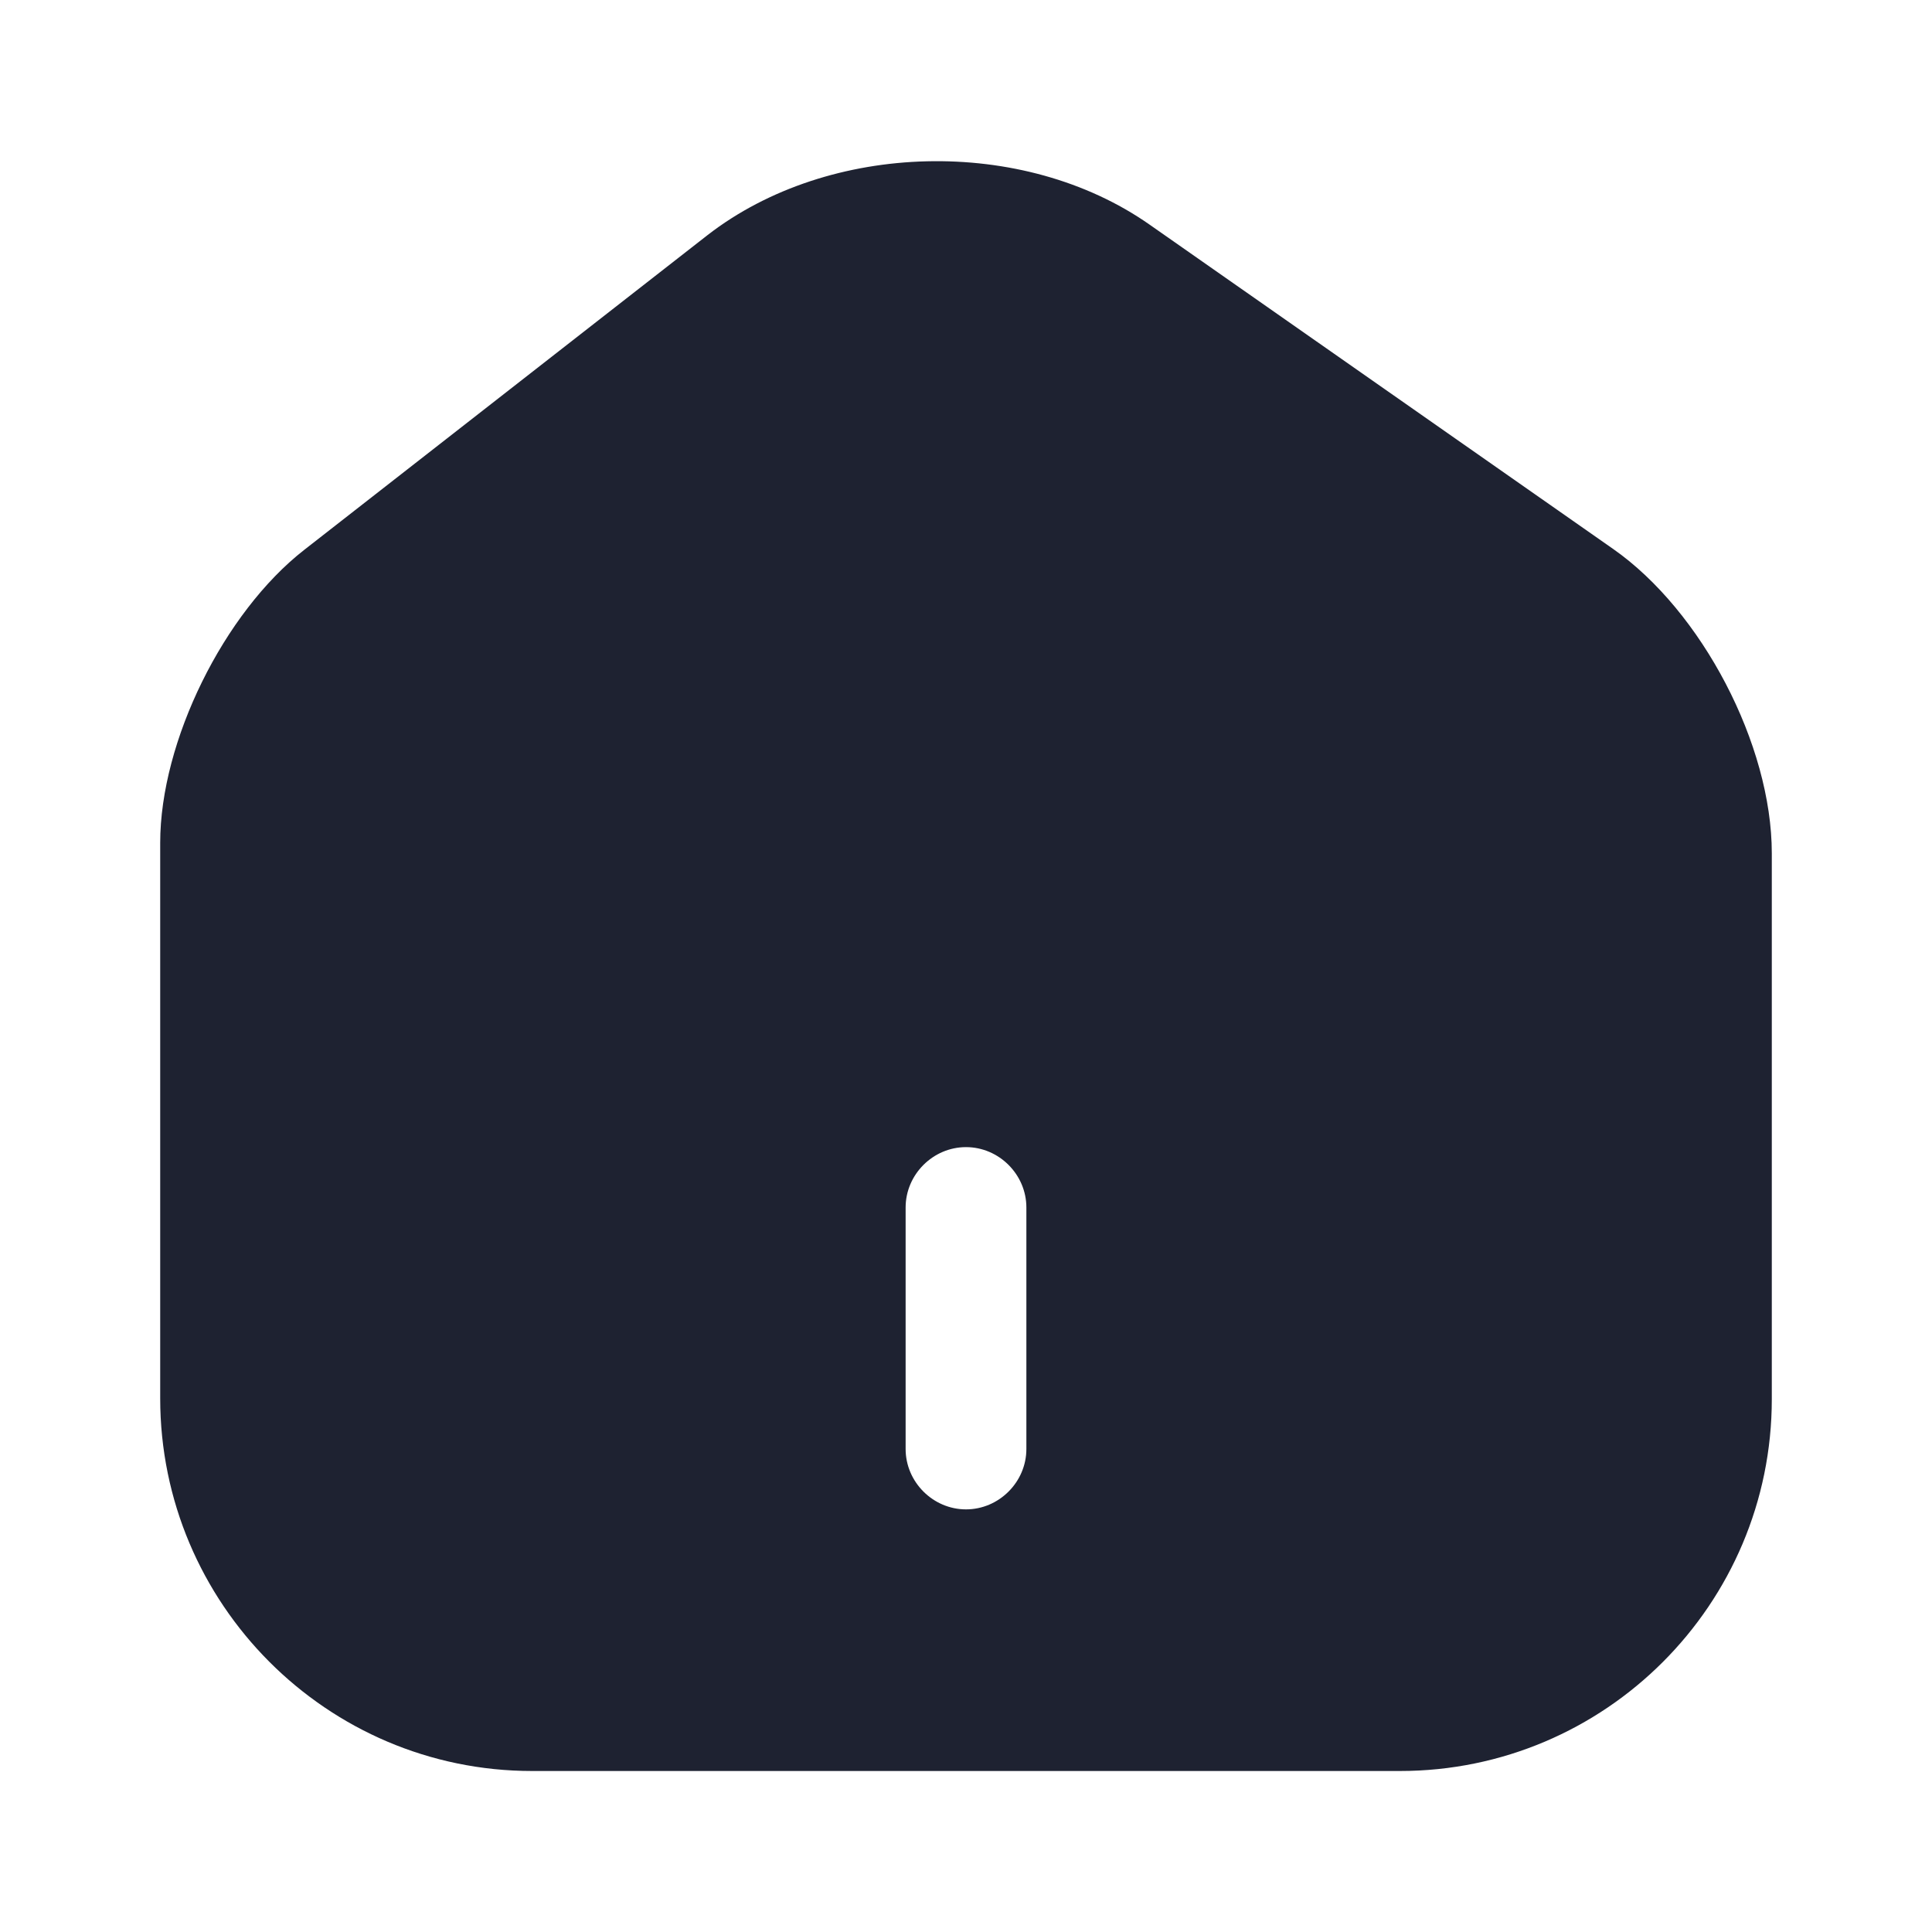
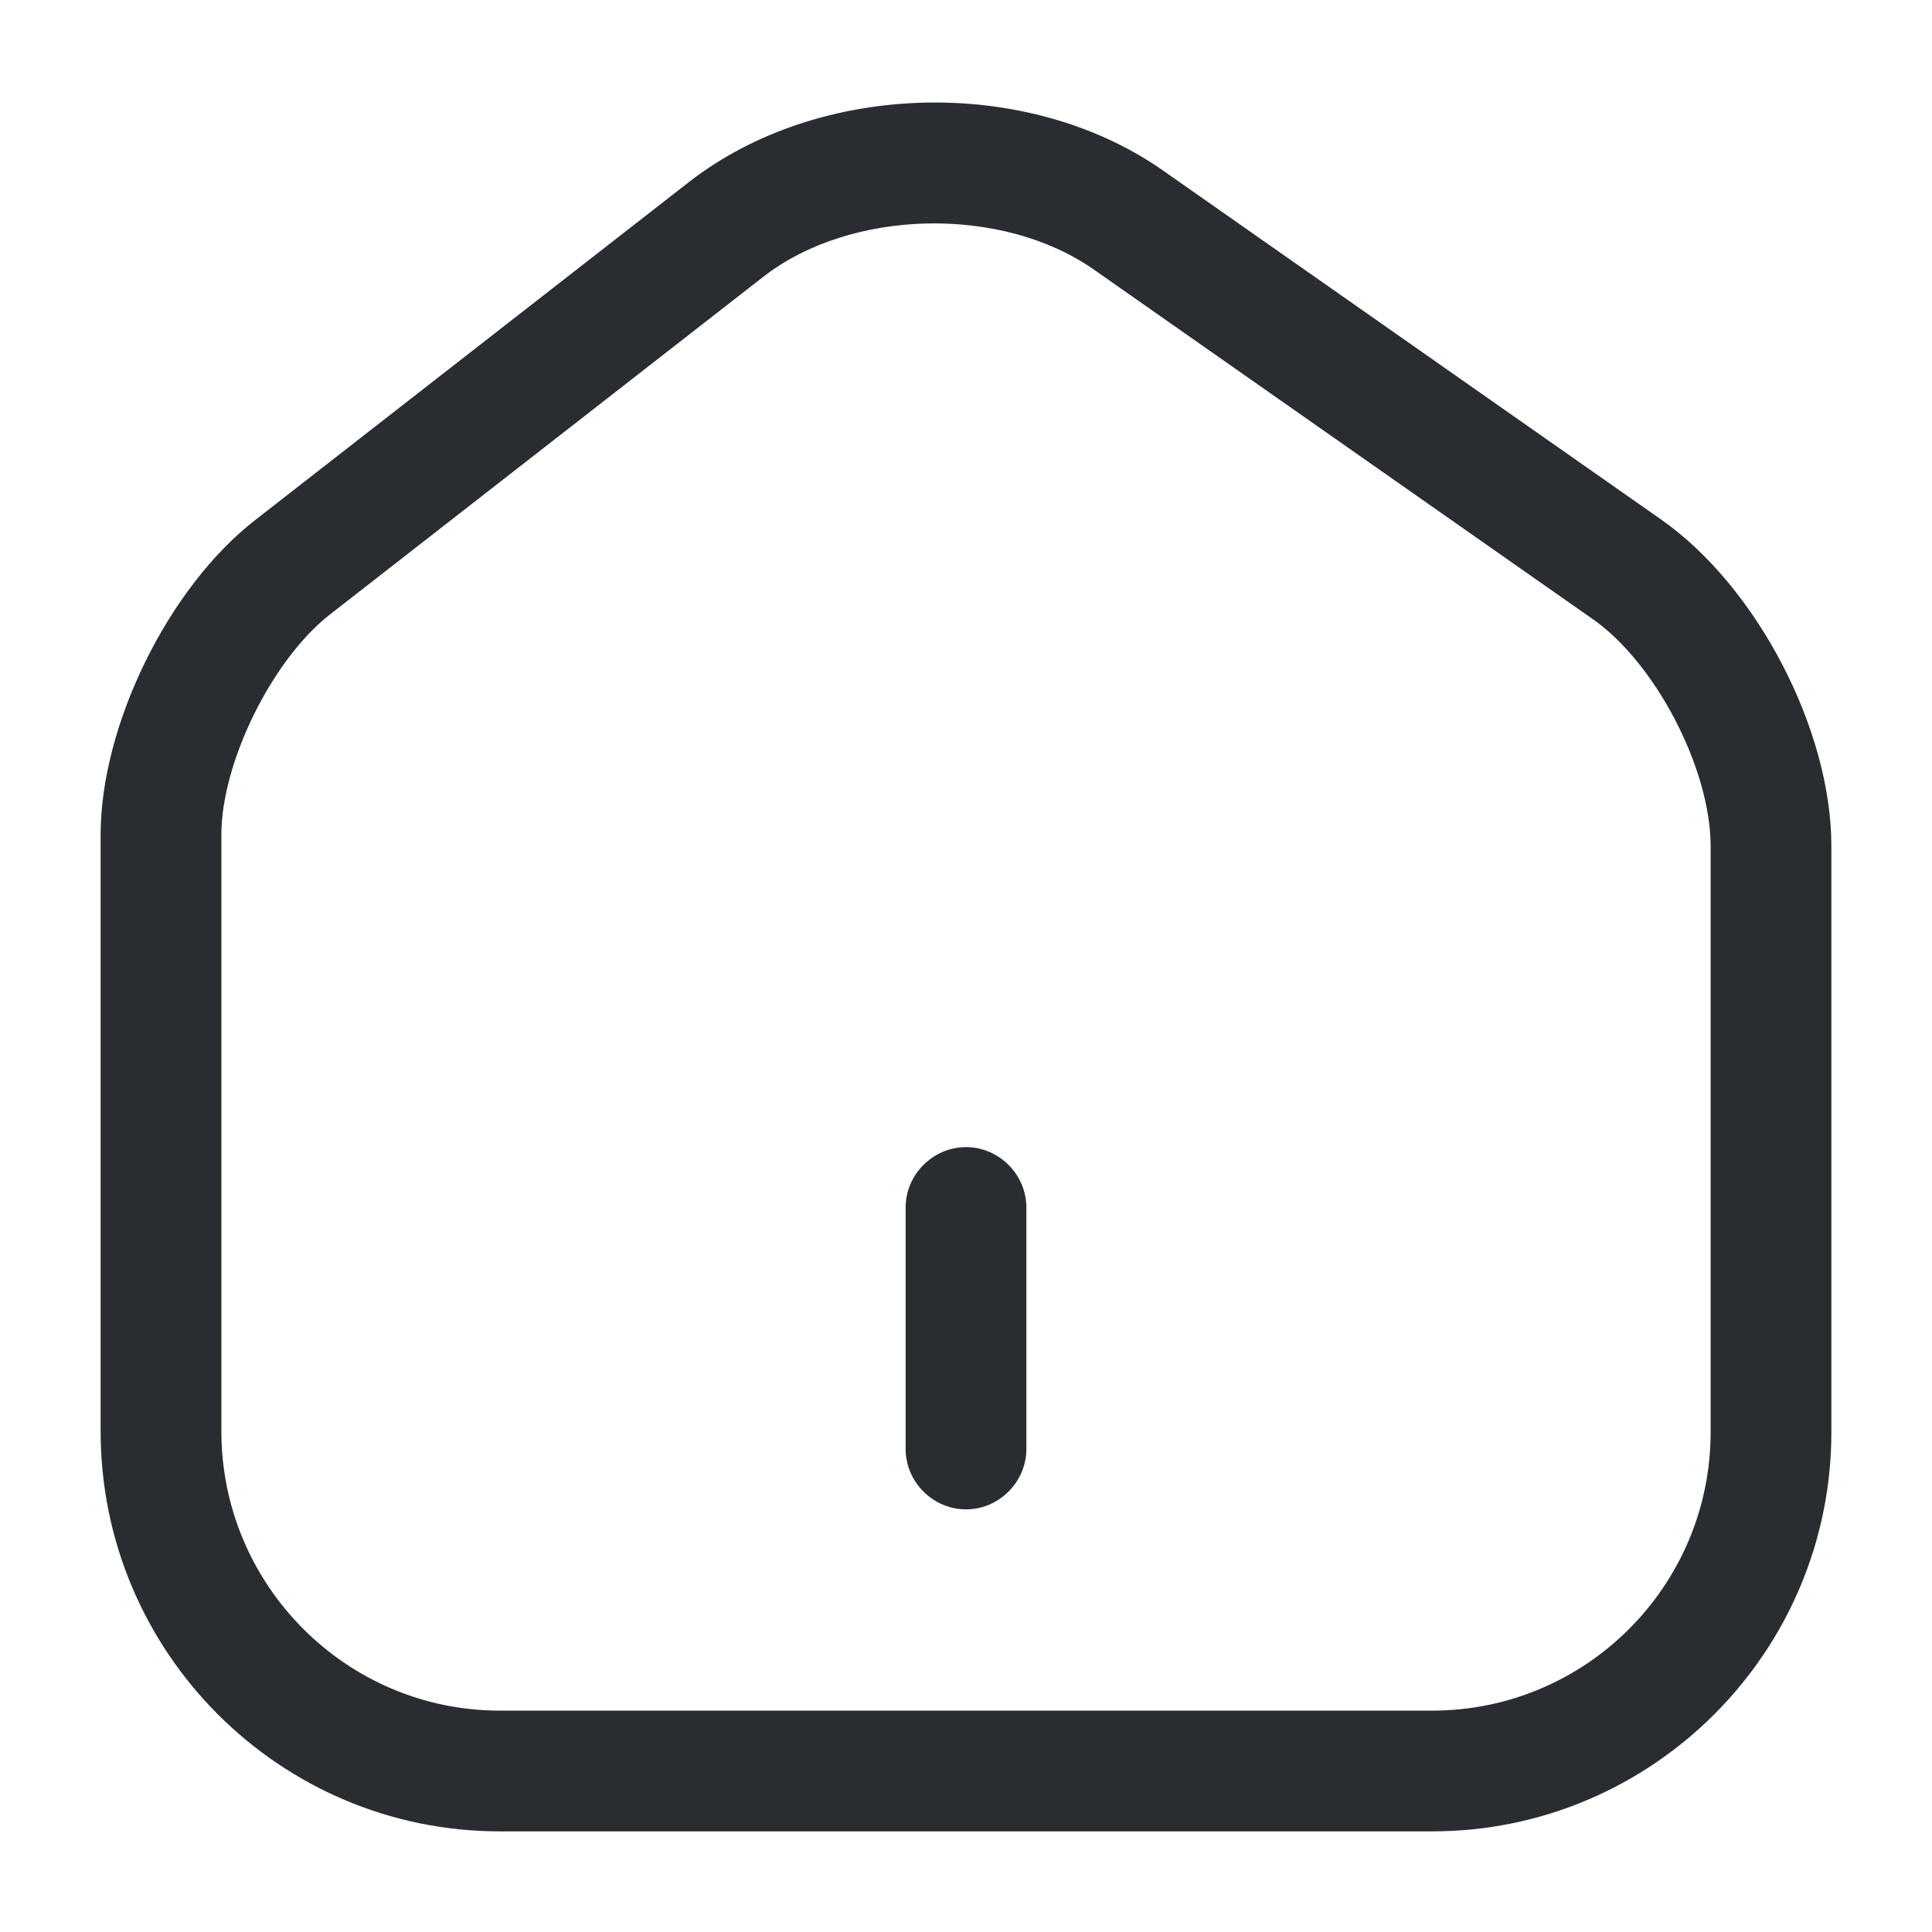
<svg xmlns="http://www.w3.org/2000/svg" width="24" height="24" viewBox="0 0 24 24" fill="none">
-   <path d="M20.04 6.82L14.28 2.79C12.71 1.69 10.3 1.75 8.79 2.92L3.78 6.83C2.78 7.61 1.99 9.21 1.99 10.47V17.37C1.99 19.92 4.06 22 6.61 22H17.39C19.94 22 22.01 19.93 22.01 17.38V10.6C22.01 9.25 21.14 7.59 20.04 6.82ZM12.75 18C12.75 18.41 12.41 18.75 12 18.75C11.59 18.75 11.25 18.41 11.25 18V15C11.25 14.59 11.59 14.25 12 14.25C12.41 14.25 12.75 14.59 12.75 15V18Z" fill="#1E2231" />
+   <path d="M17.79 22.75H6.21C3.47 22.75 1.25 20.52 1.25 17.78V10.37C1.25 9.01 2.09 7.3 3.17 6.46L8.56 2.26C10.18 1 12.77 0.94 14.45 2.12L20.63 6.45C21.82 7.28 22.75 9.06 22.75 10.51V17.79C22.75 20.52 20.53 22.75 17.79 22.75ZM9.48 3.44L4.09 7.64C3.38 8.2 2.75 9.47 2.75 10.37V17.78C2.75 19.69 4.3 21.25 6.21 21.25H17.79C19.7 21.25 21.25 19.7 21.25 17.79V10.51C21.25 9.55 20.56 8.22 19.77 7.68L13.59 3.35C12.45 2.55 10.57 2.59 9.48 3.44Z" fill="#292D32" />
+   <path d="M12 18.75C11.59 18.75 11.25 18.41 11.25 18V15C11.25 14.59 11.59 14.25 12 14.25C12.41 14.25 12.75 14.59 12.75 15V18C12.75 18.41 12.41 18.75 12 18.75Z" fill="#292D32" />
</svg>
